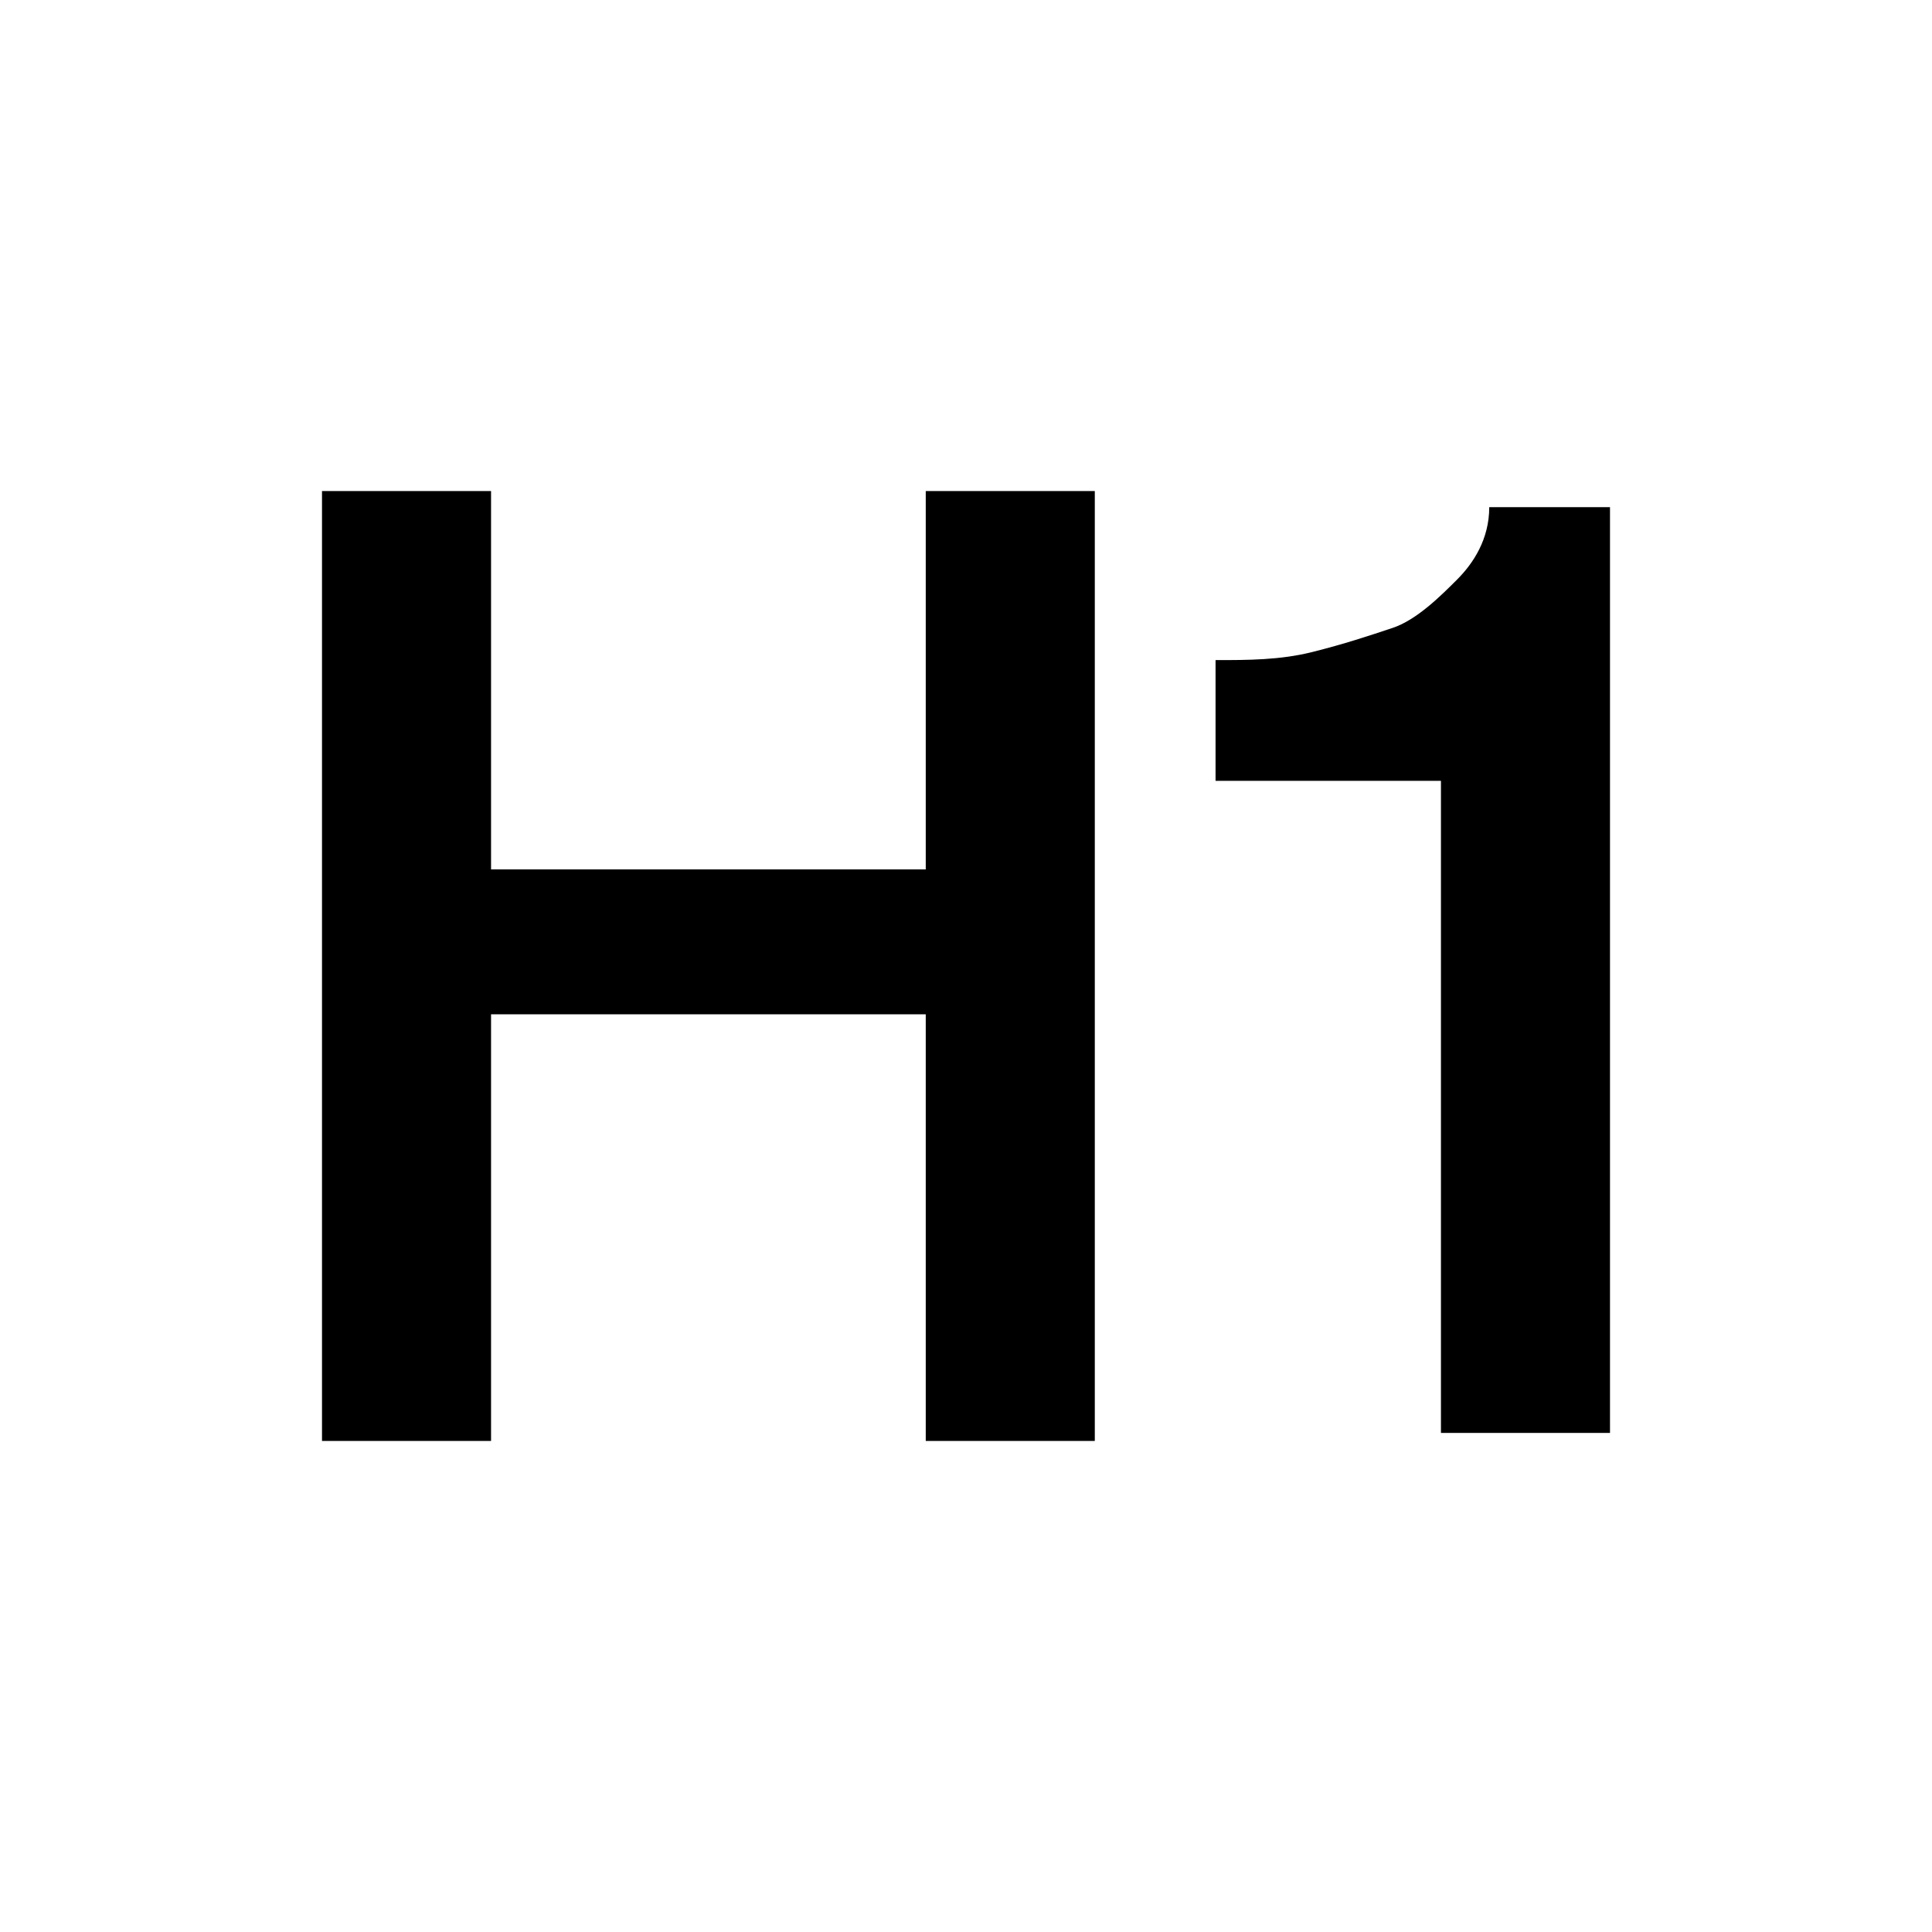
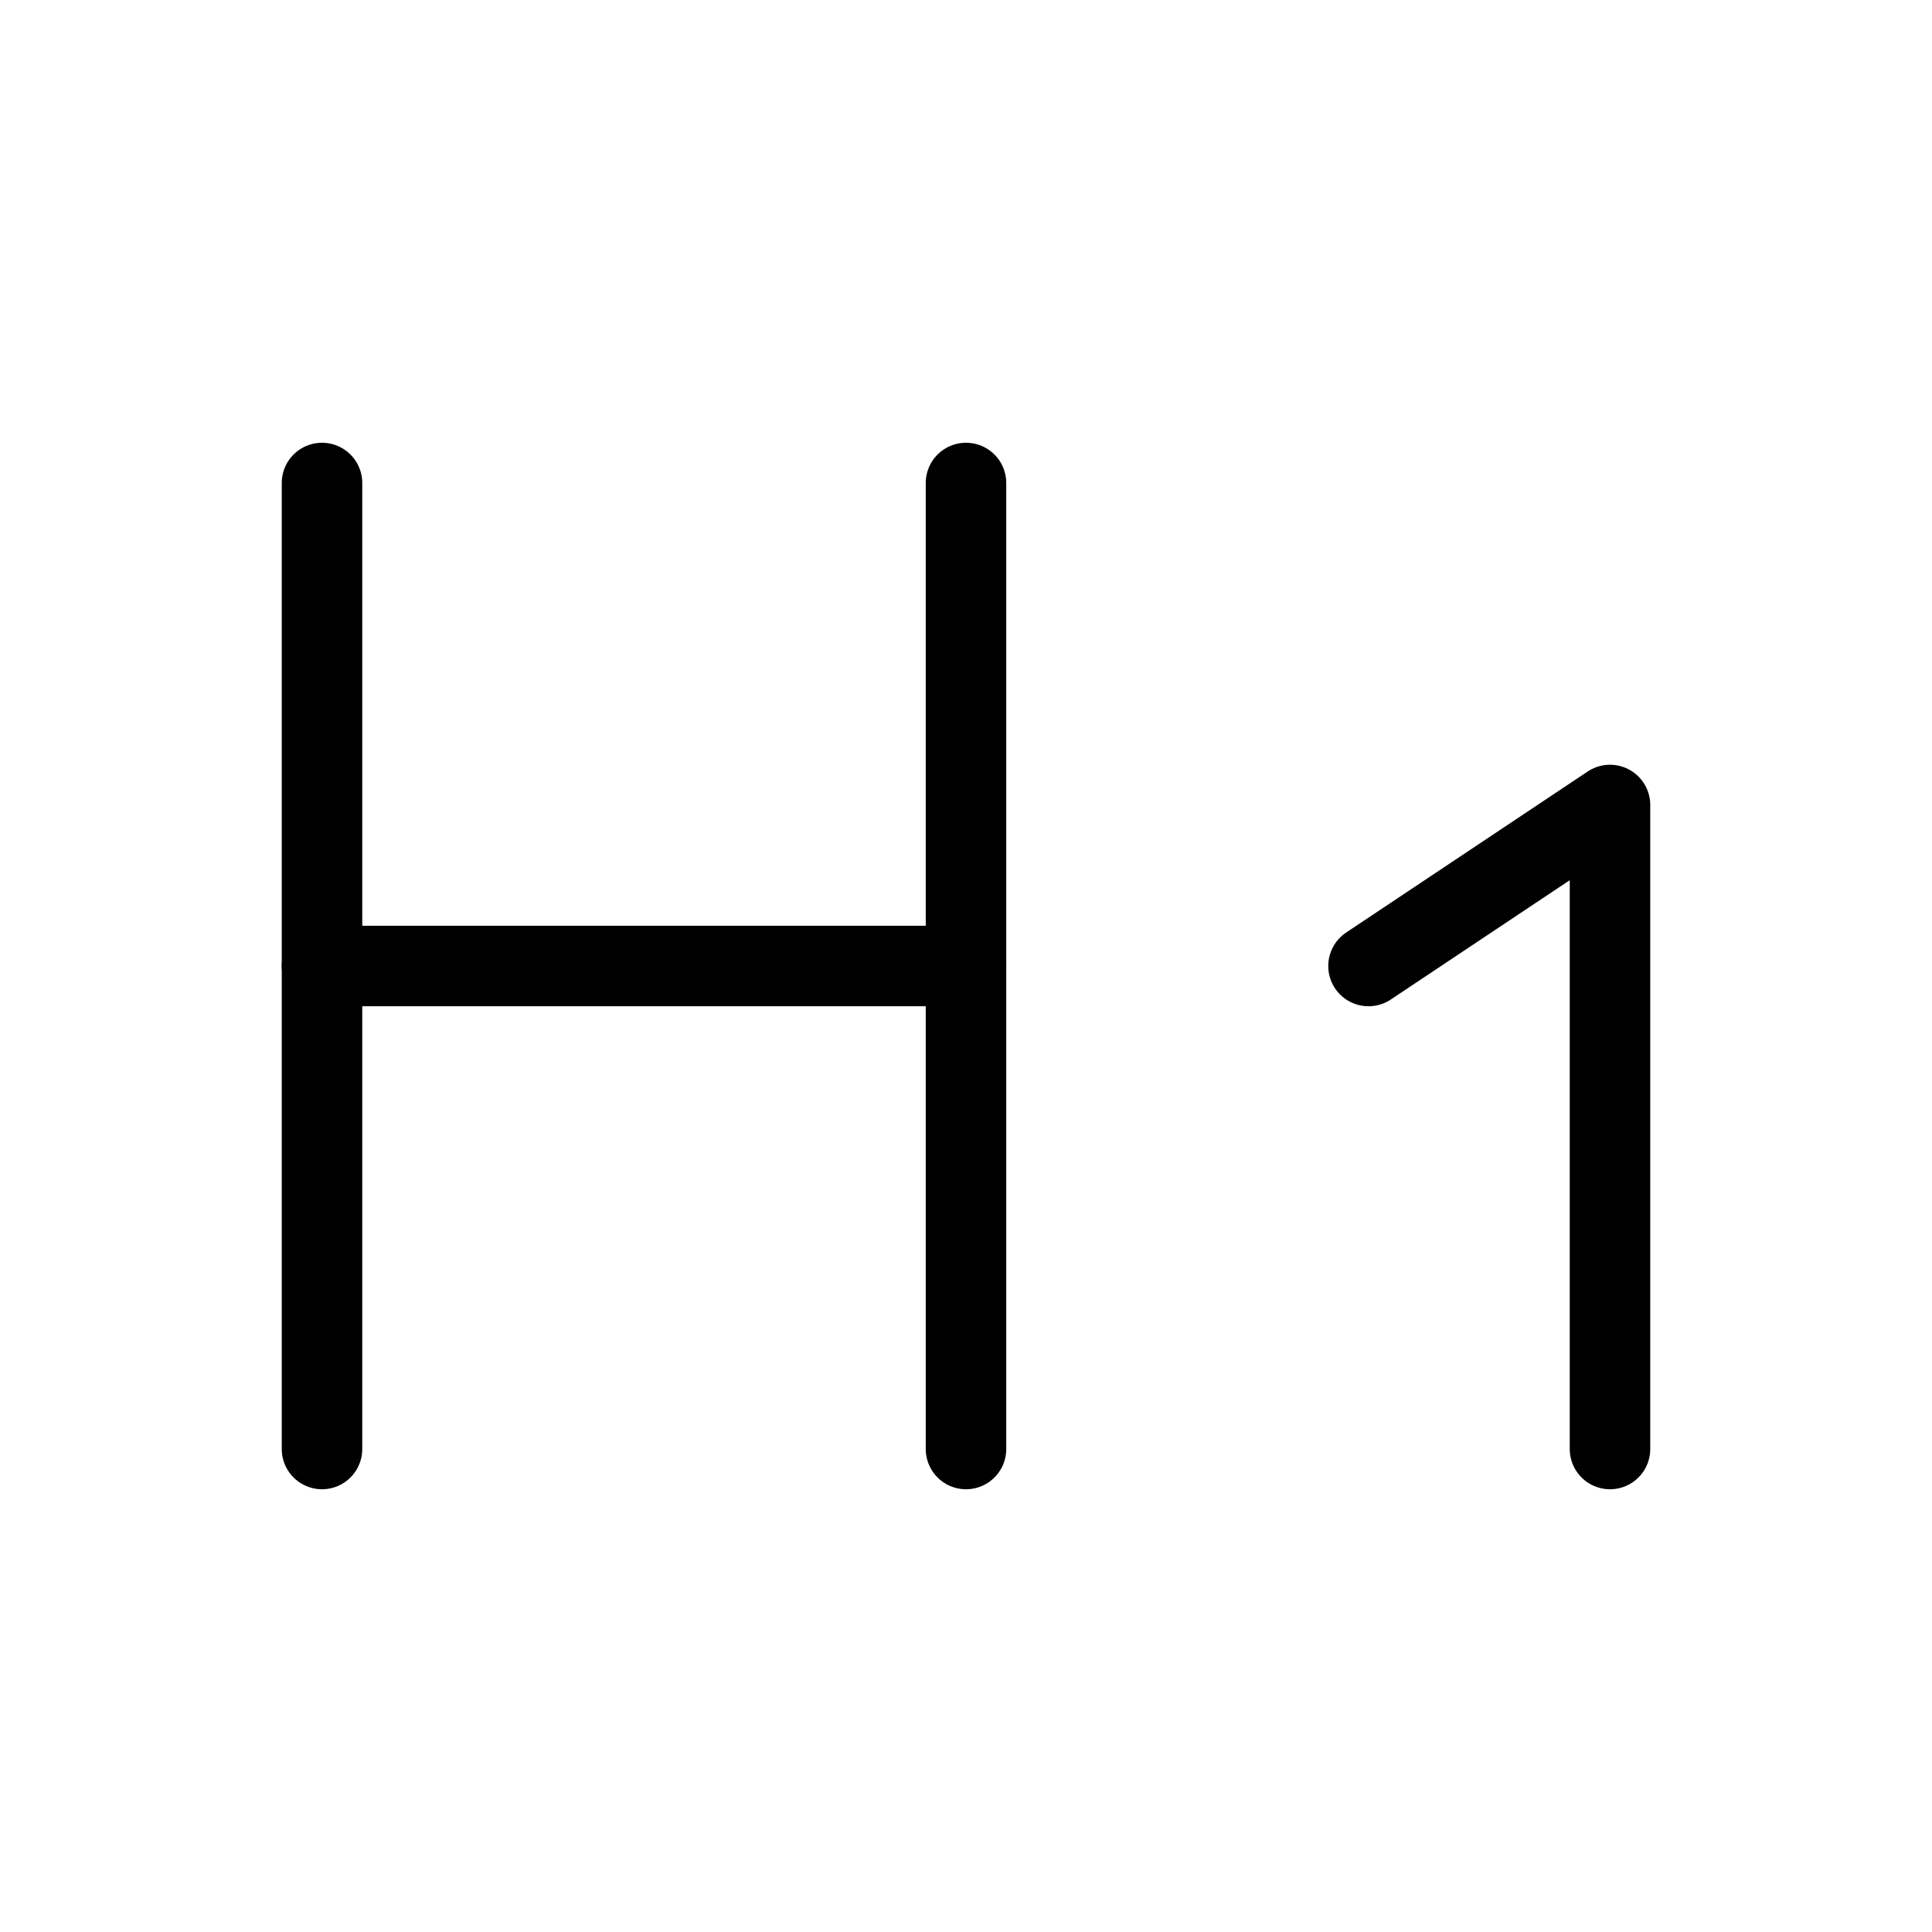
- <svg xmlns="http://www.w3.org/2000/svg" width="24" height="24" viewBox="0 0 24 24">
-   <path d="M4,6.1h2.1v4.7h5.4V6.1h2.1v11.8h-2.1v-5.3H6.1v5.3H4V6.1z" />
-   <path d="M15.1,8.2c0.4,0,0.8,0,1.2-0.1s0.7-0.2,1-0.3s0.6-0.4,0.8-0.6c0.2-0.2,0.4-0.5,0.4-0.9H20v11.5h-2.1V9.7h-2.8V8.2z" />
+ <svg xmlns="http://www.w3.org/2000/svg" viewBox="0 0 24 24">
+   <g fill="none" stroke="currentColor" stroke-linecap="round" stroke-linejoin="round">
+     <path d="M4 12h8" />
+     <path d="M4 18V6" />
+     <path d="M12 18V6" />
+     <path d="m17 12 3-2v8" />
+   </g>
</svg>
